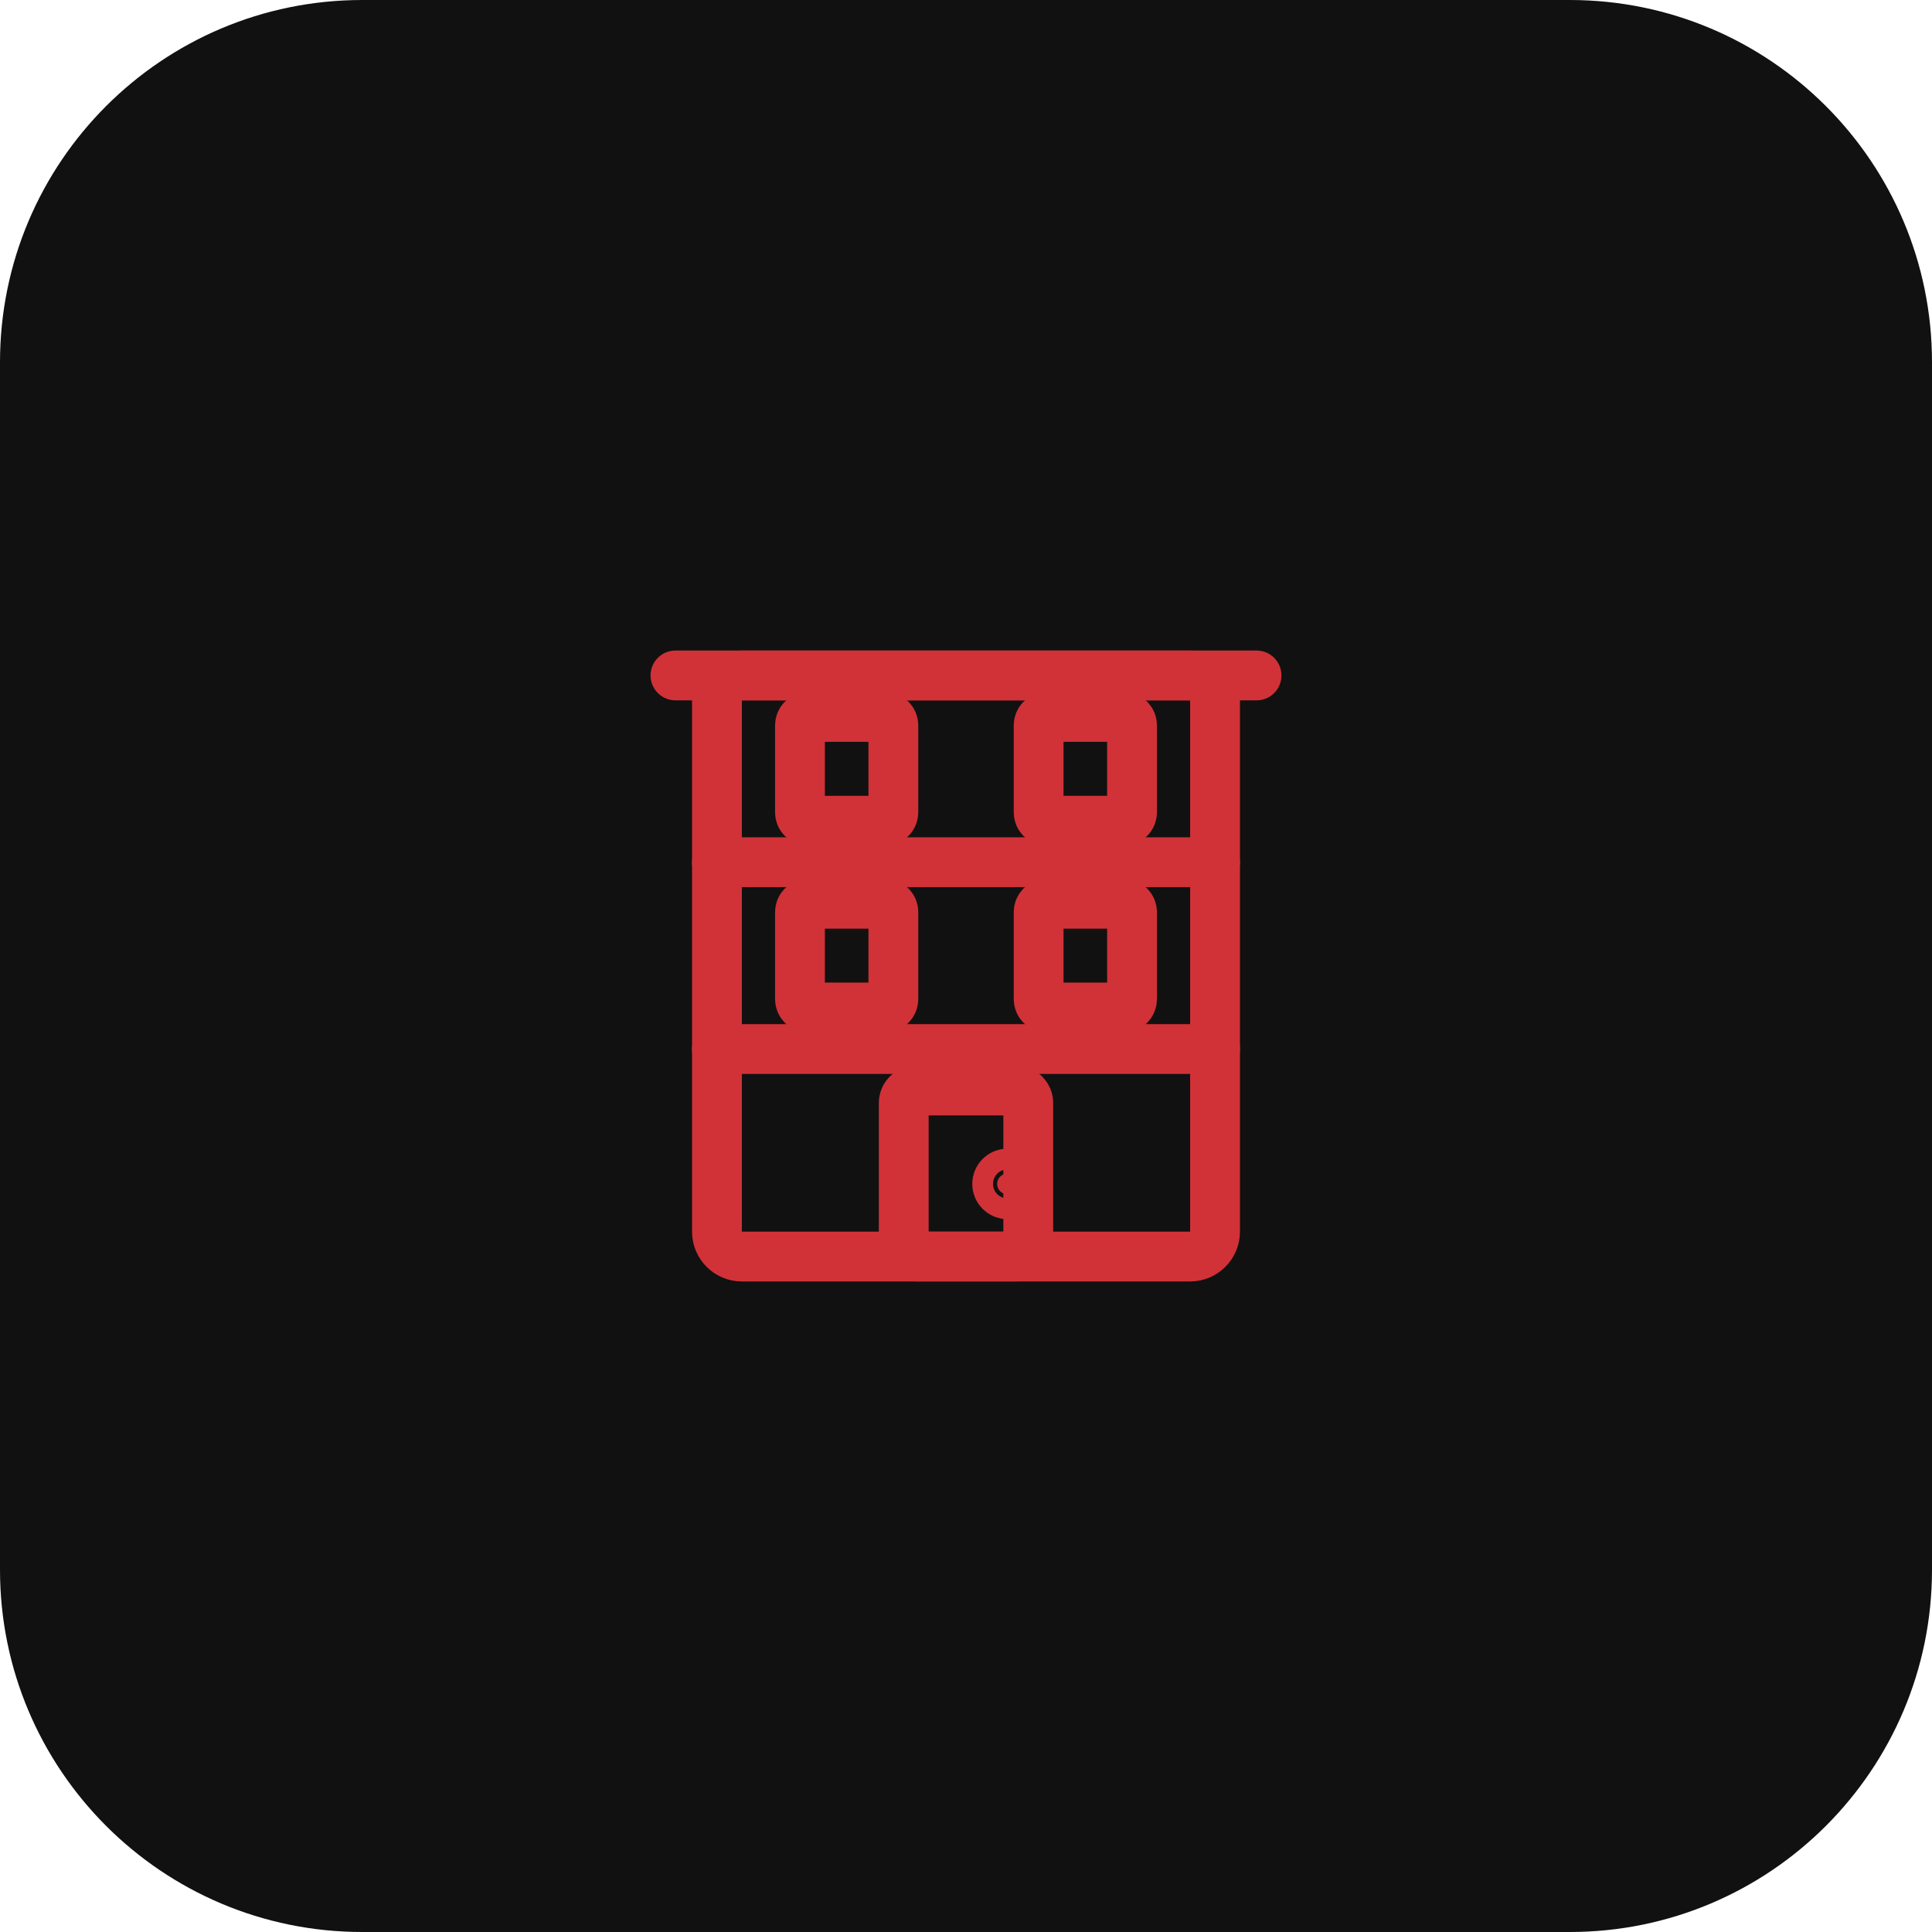
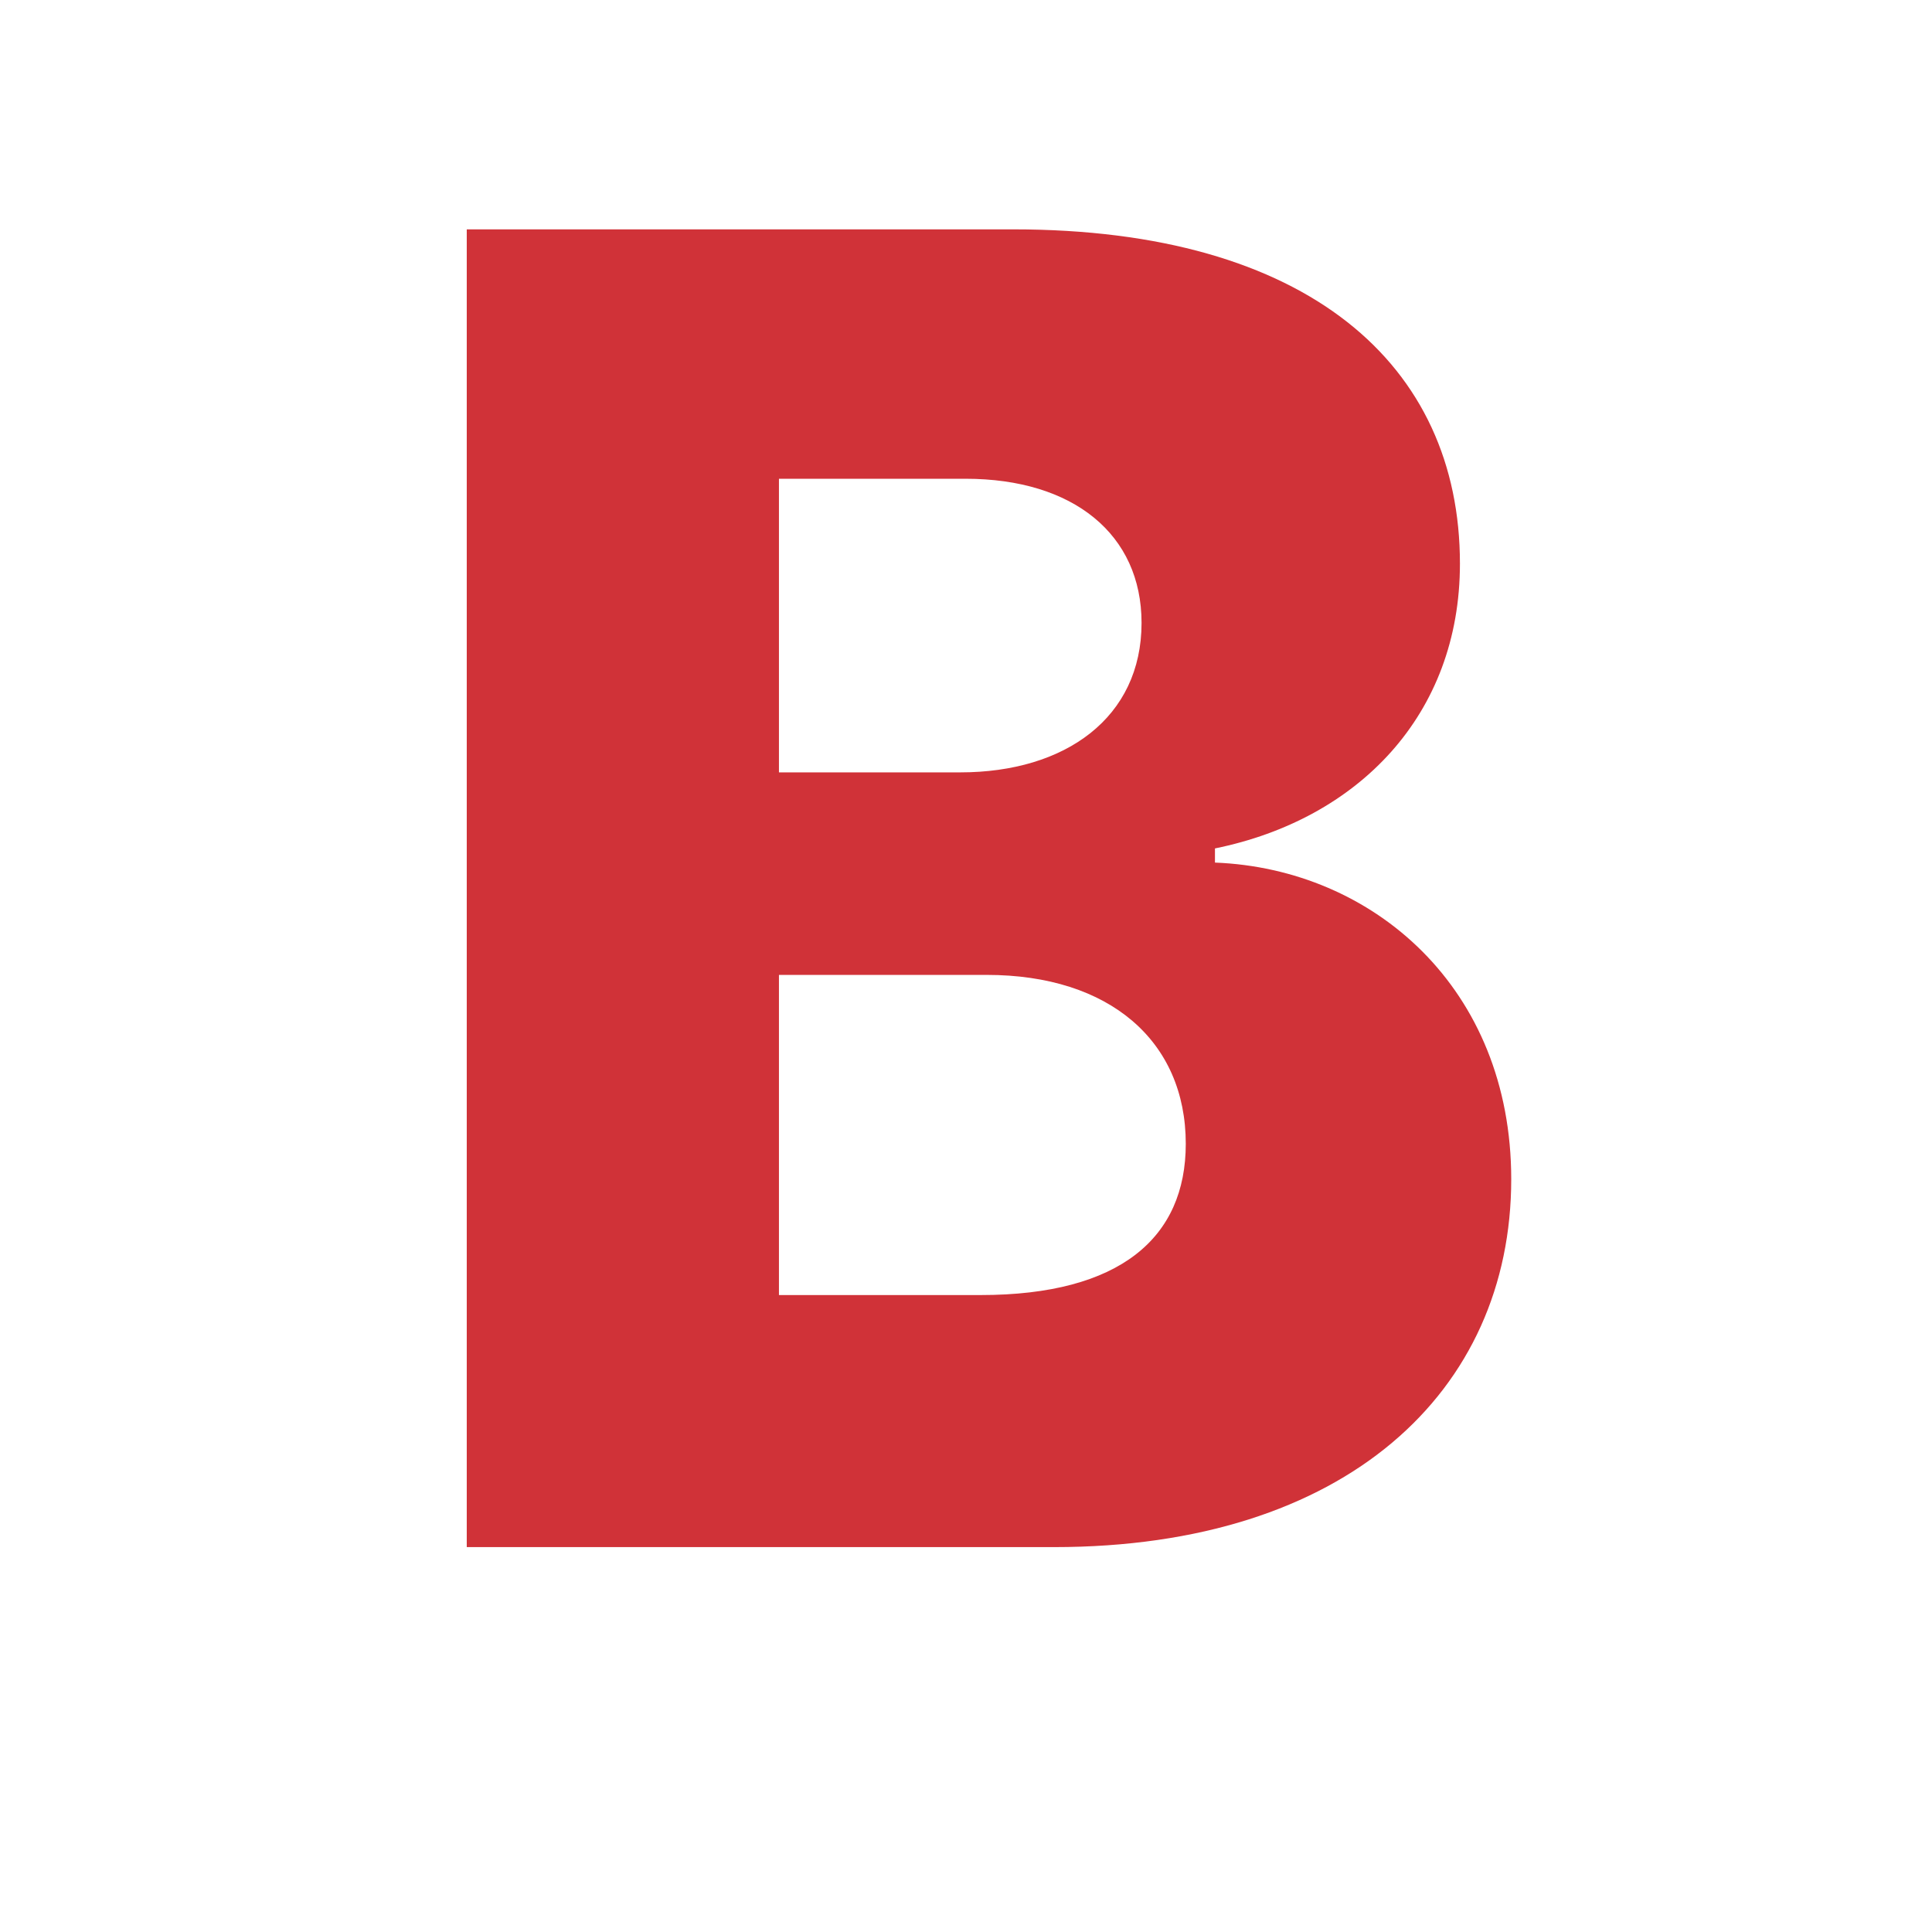
<svg xmlns="http://www.w3.org/2000/svg" viewBox="0 0 512 512">
-   <rect width="512" height="512" rx="96" fill="#111111" />
-   <g transform="translate(256,256) scale(0.55)" fill="none" stroke="#d03238" stroke-width="24" stroke-linecap="round" stroke-linejoin="round">
-     <rect x="-120" y="-140" width="240" height="280" rx="12" fill="none" />
-     <line x1="-140" y1="-140" x2="140" y2="-140" />
-     <line x1="-120" y1="-50" x2="120" y2="-50" />
-     <line x1="-120" y1="40" x2="120" y2="40" />
-     <rect x="-80" y="-120" width="45" height="50" rx="4" />
-     <rect x="35" y="-120" width="45" height="50" rx="4" />
-     <rect x="-80" y="-30" width="45" height="50" rx="4" />
-     <rect x="35" y="-30" width="45" height="50" rx="4" />
-     <rect x="-30" y="60" width="60" height="80" rx="6" />
-     <circle cx="20" cy="105" r="5" fill="#d03238" />
-   </g>
+   <text x="256" y="410" text-anchor="middle" font-family="'Inter', 'Helvetica Neue', Arial, sans-serif" font-weight="800" font-size="480" fill="#d03238">B</text>
</svg>
